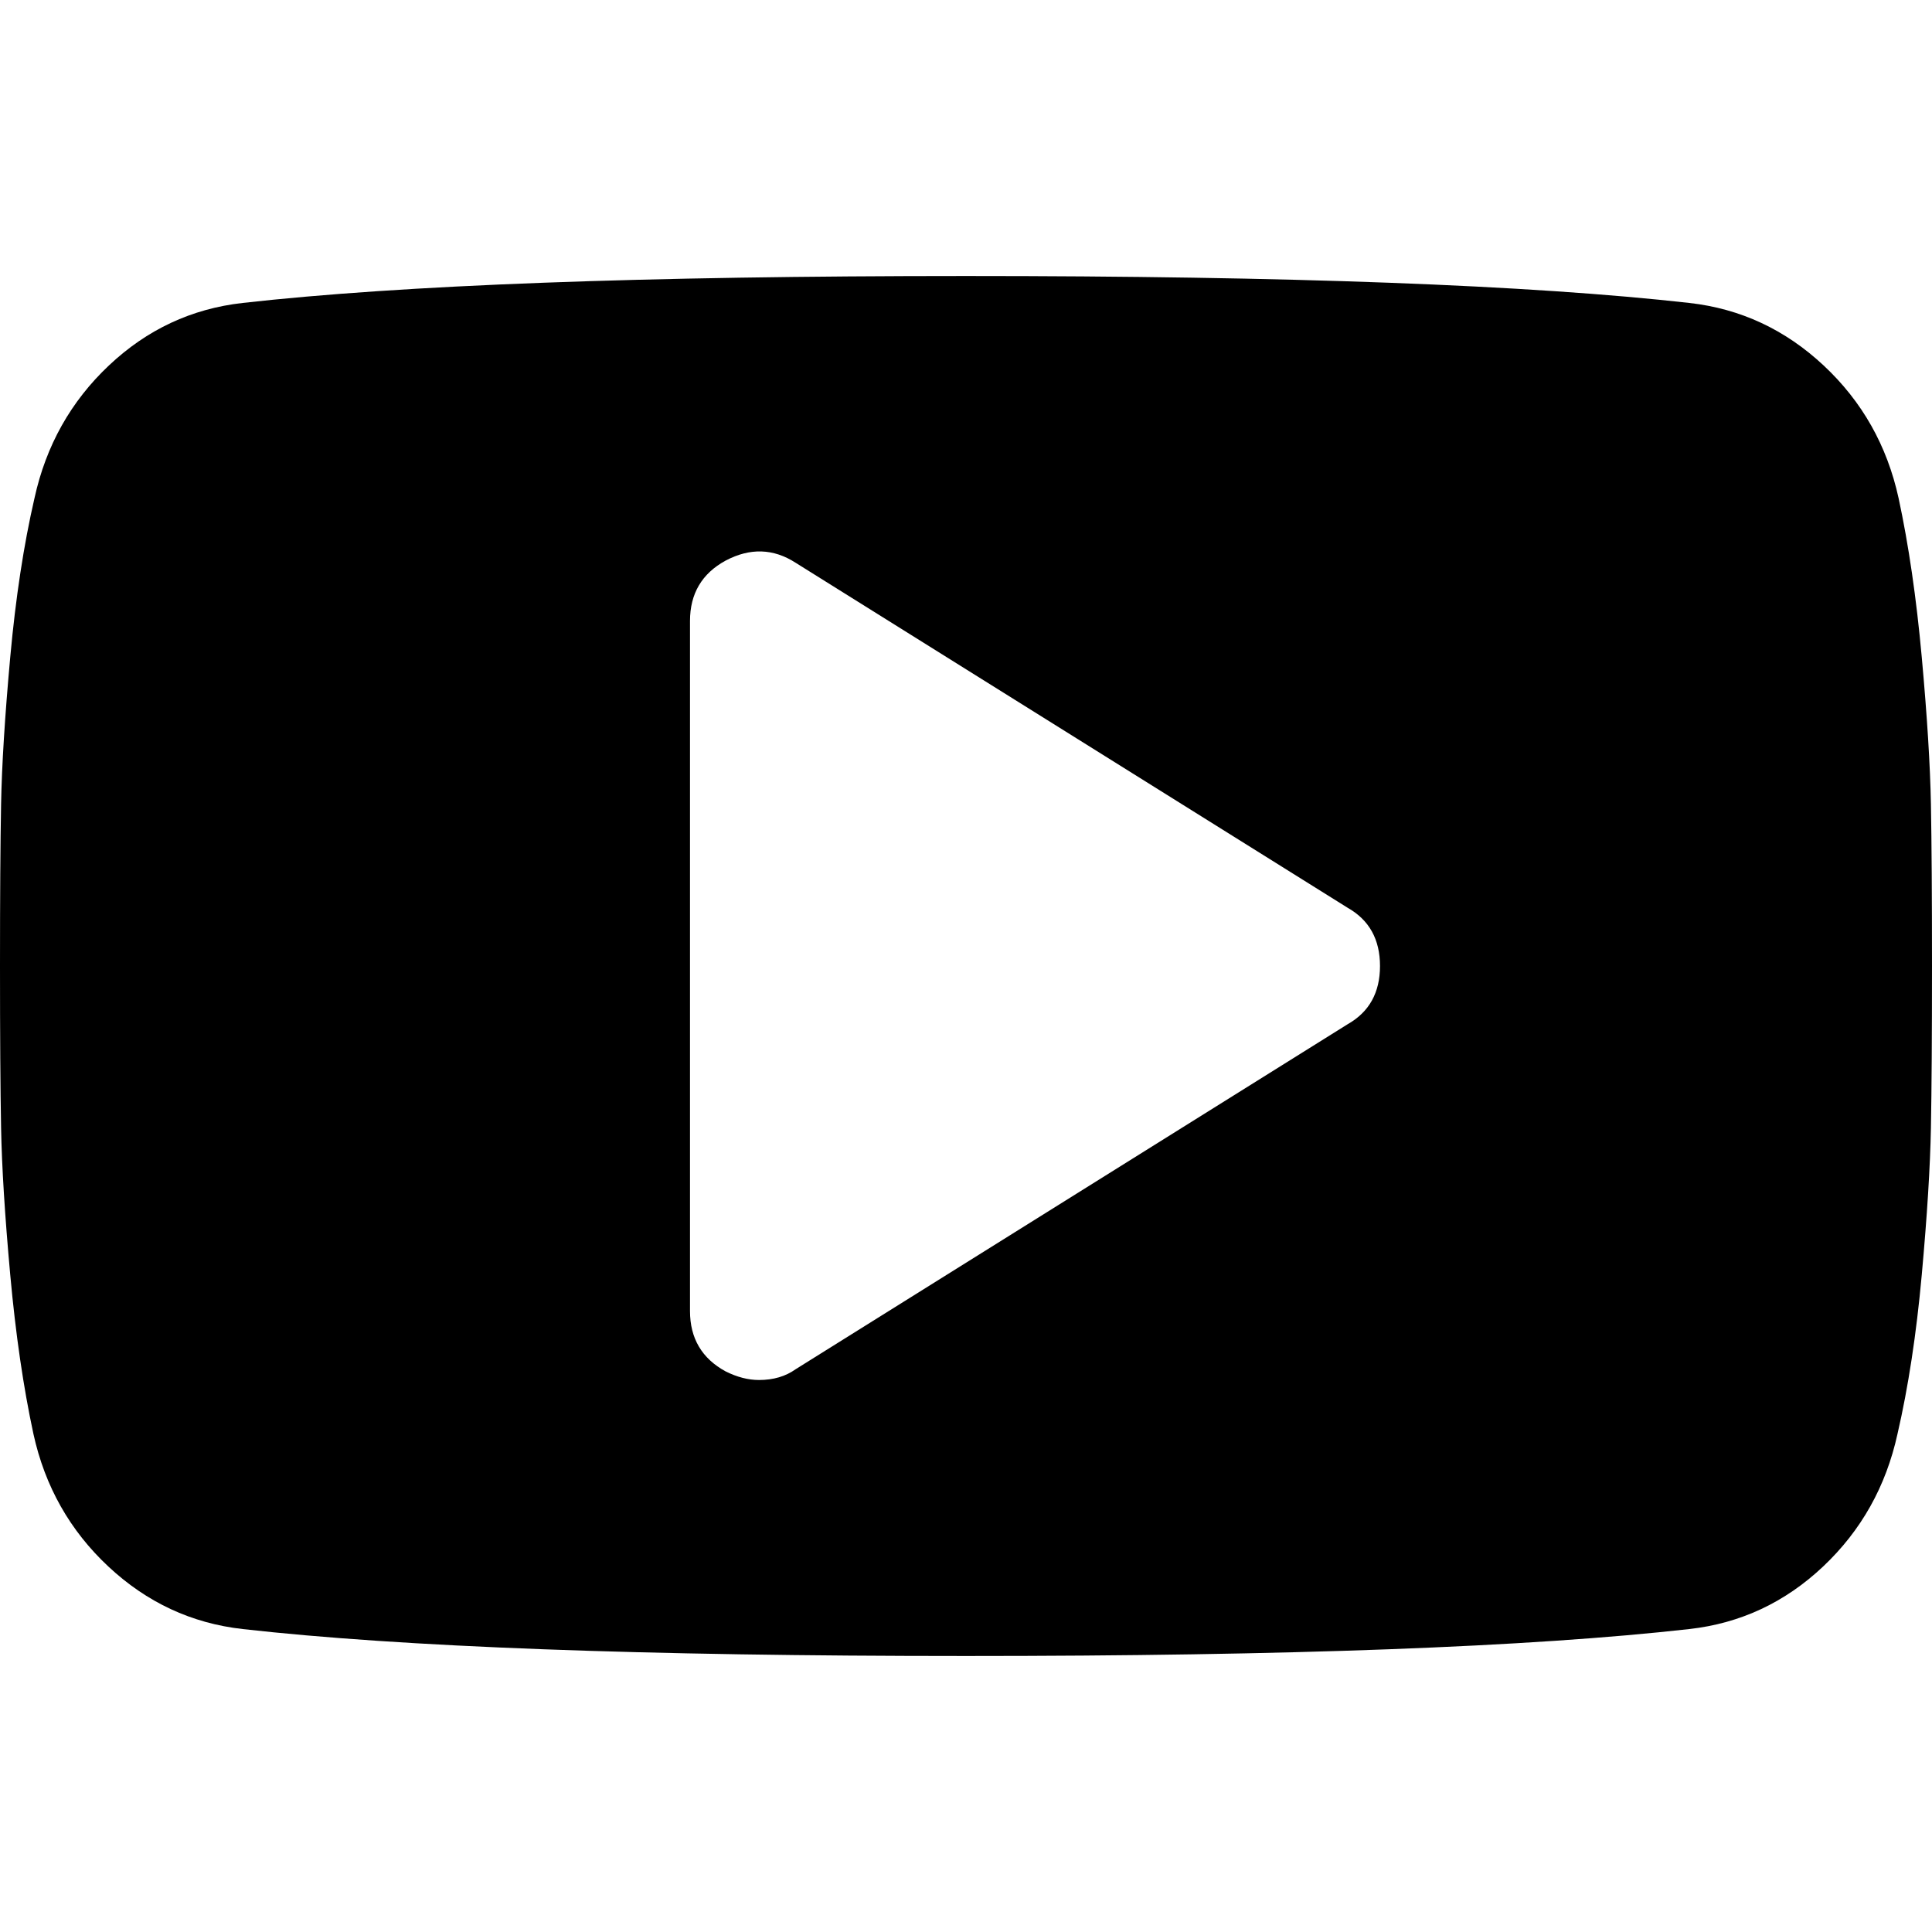
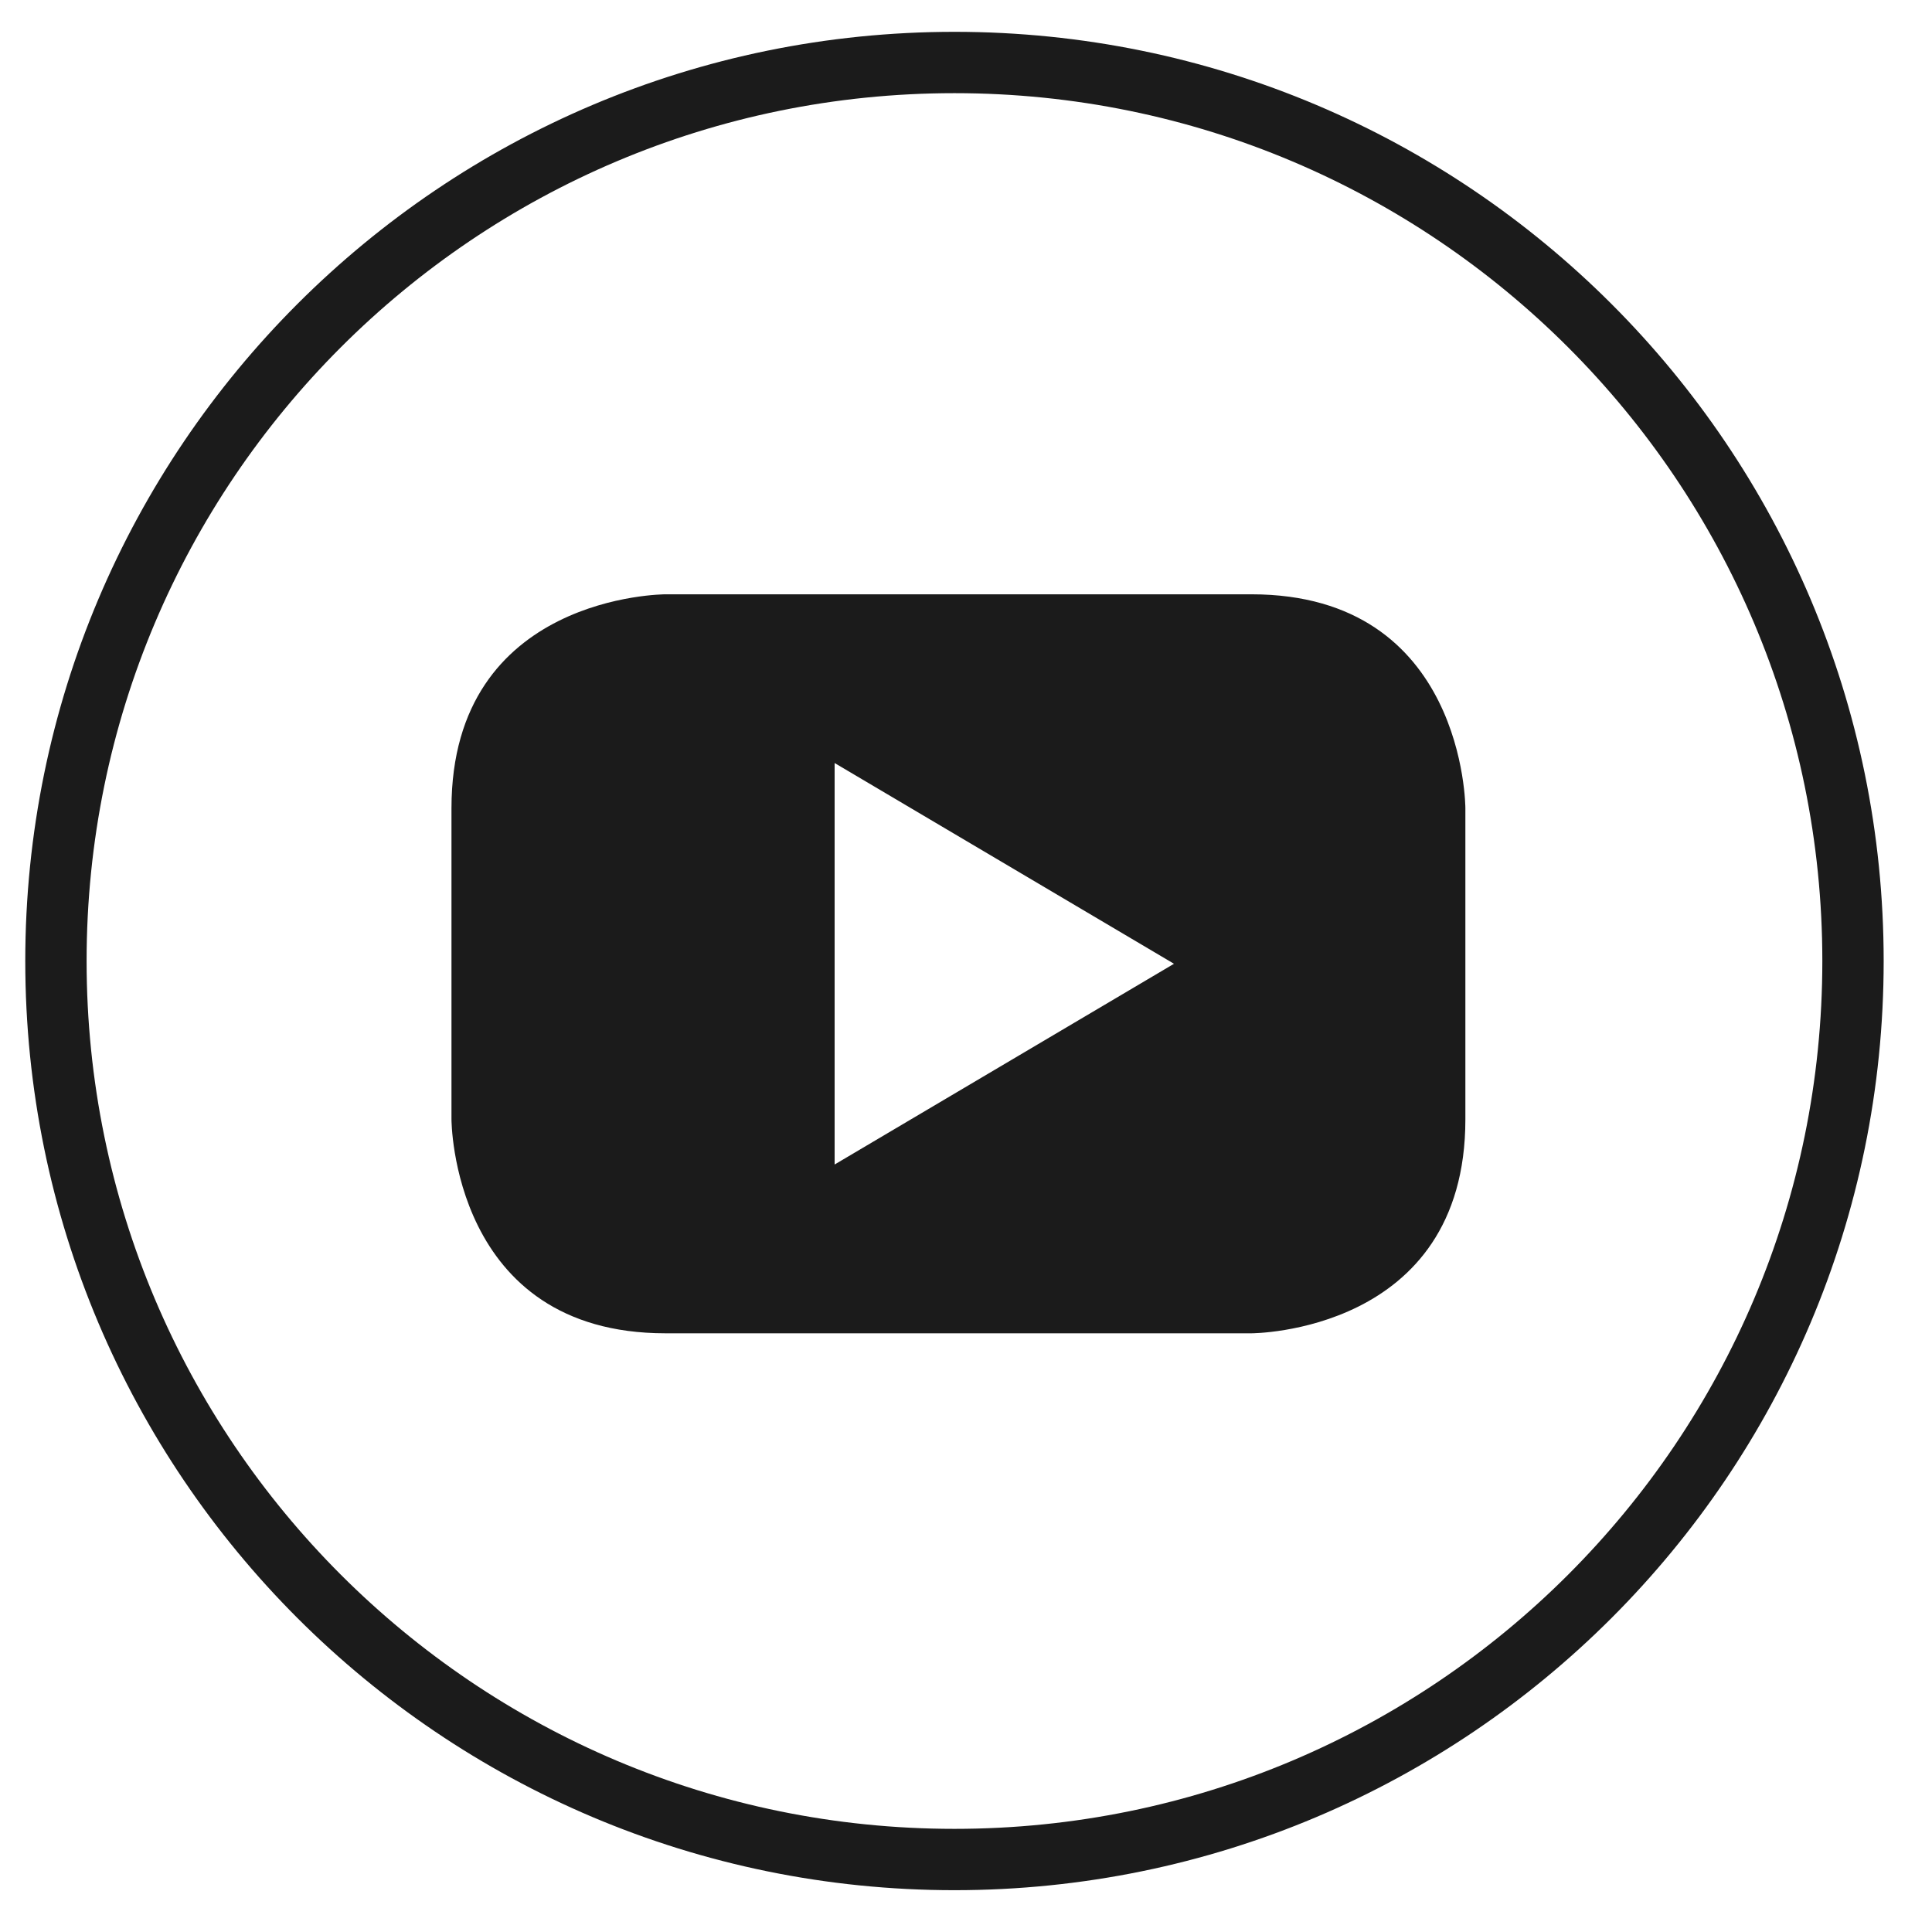
- <svg xmlns="http://www.w3.org/2000/svg" width="1792" height="1792" viewBox="0 0 1792 1792">
-   <path d="M1280 896q0-37-30-54l-512-320q-31-20-65-2-33 18-33 56v640q0 38 33 56 16 8 31 8 20 0 34-10l512-320q30-17 30-54zm512 0q0 96-1 150t-8.5 136.5-22.5 147.5q-16 73-69 123t-124 58q-222 25-671 25t-671-25q-71-8-124.5-58t-69.5-123q-14-65-21.5-147.5t-8.5-136.5-1-150 1-150 8.5-136.5 22.5-147.5q16-73 69-123t124-58q222-25 671-25t671 25q71 8 124.5 58t69.5 123q14 65 21.5 147.5t8.5 136.5 1 150z" />
+ <svg xmlns="http://www.w3.org/2000/svg" version="1.1" id="Calque_1" x="0px" y="0px" width="31.5px" height="31.375px" viewBox="9 9 31.5 31.375" enable-background="new 9 9 31.5 31.375" xml:space="preserve">
+   <path fill="none" stroke="#1B1B1B" d="M24.562,39.319c8.091,0,14.65-6.559,14.65-14.65s-6.559-14.65-14.65-14.65  s-14.65,6.559-14.65,14.65C9.912,32.76,16.471,39.319,24.562,39.319L24.562,39.319z" />
+   <path fill="#1B1B1B" d="M32.892,27.251v-5.073c0,0,0-3.488-3.488-3.488h-9.555c0,0-3.488,0-3.488,3.488v5.073  c0,0,0,3.488,3.488,3.488h9.555C29.404,30.739,32.892,30.739,32.892,27.251L32.892,27.251z M28.141,24.714l-5.533,3.273v-6.546  L28.141,24.714L28.141,24.714z" />
</svg>
